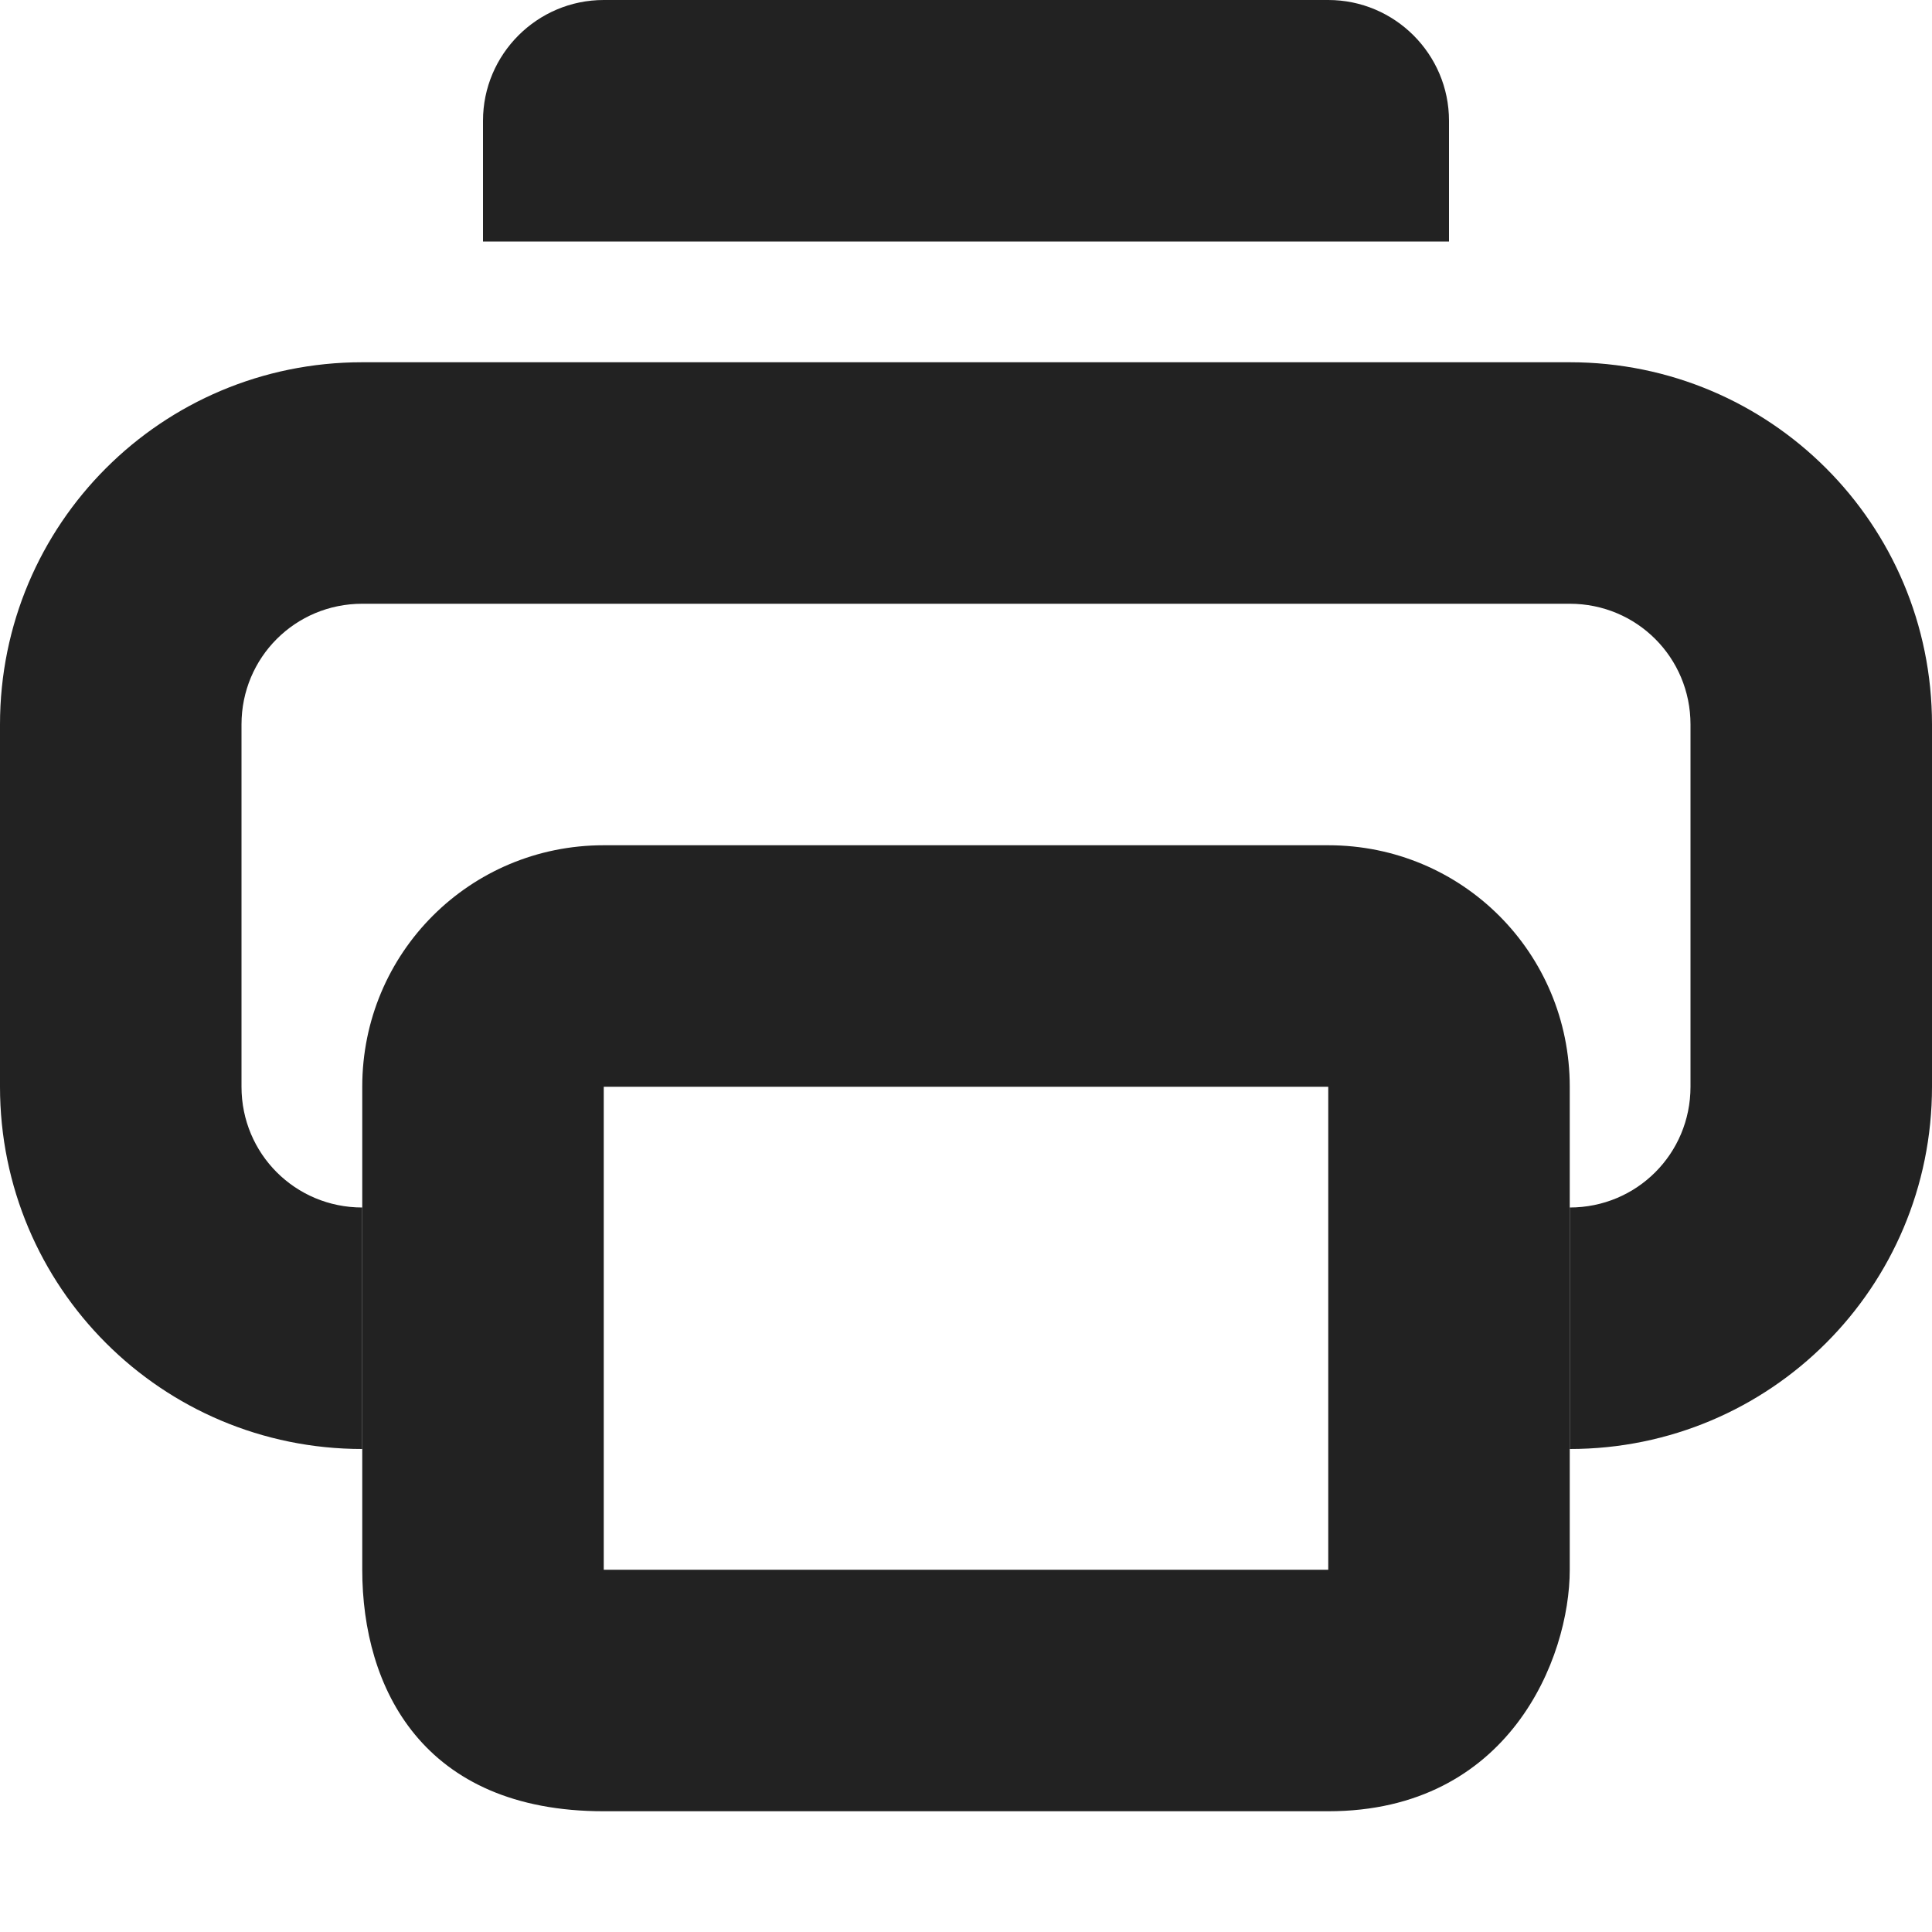
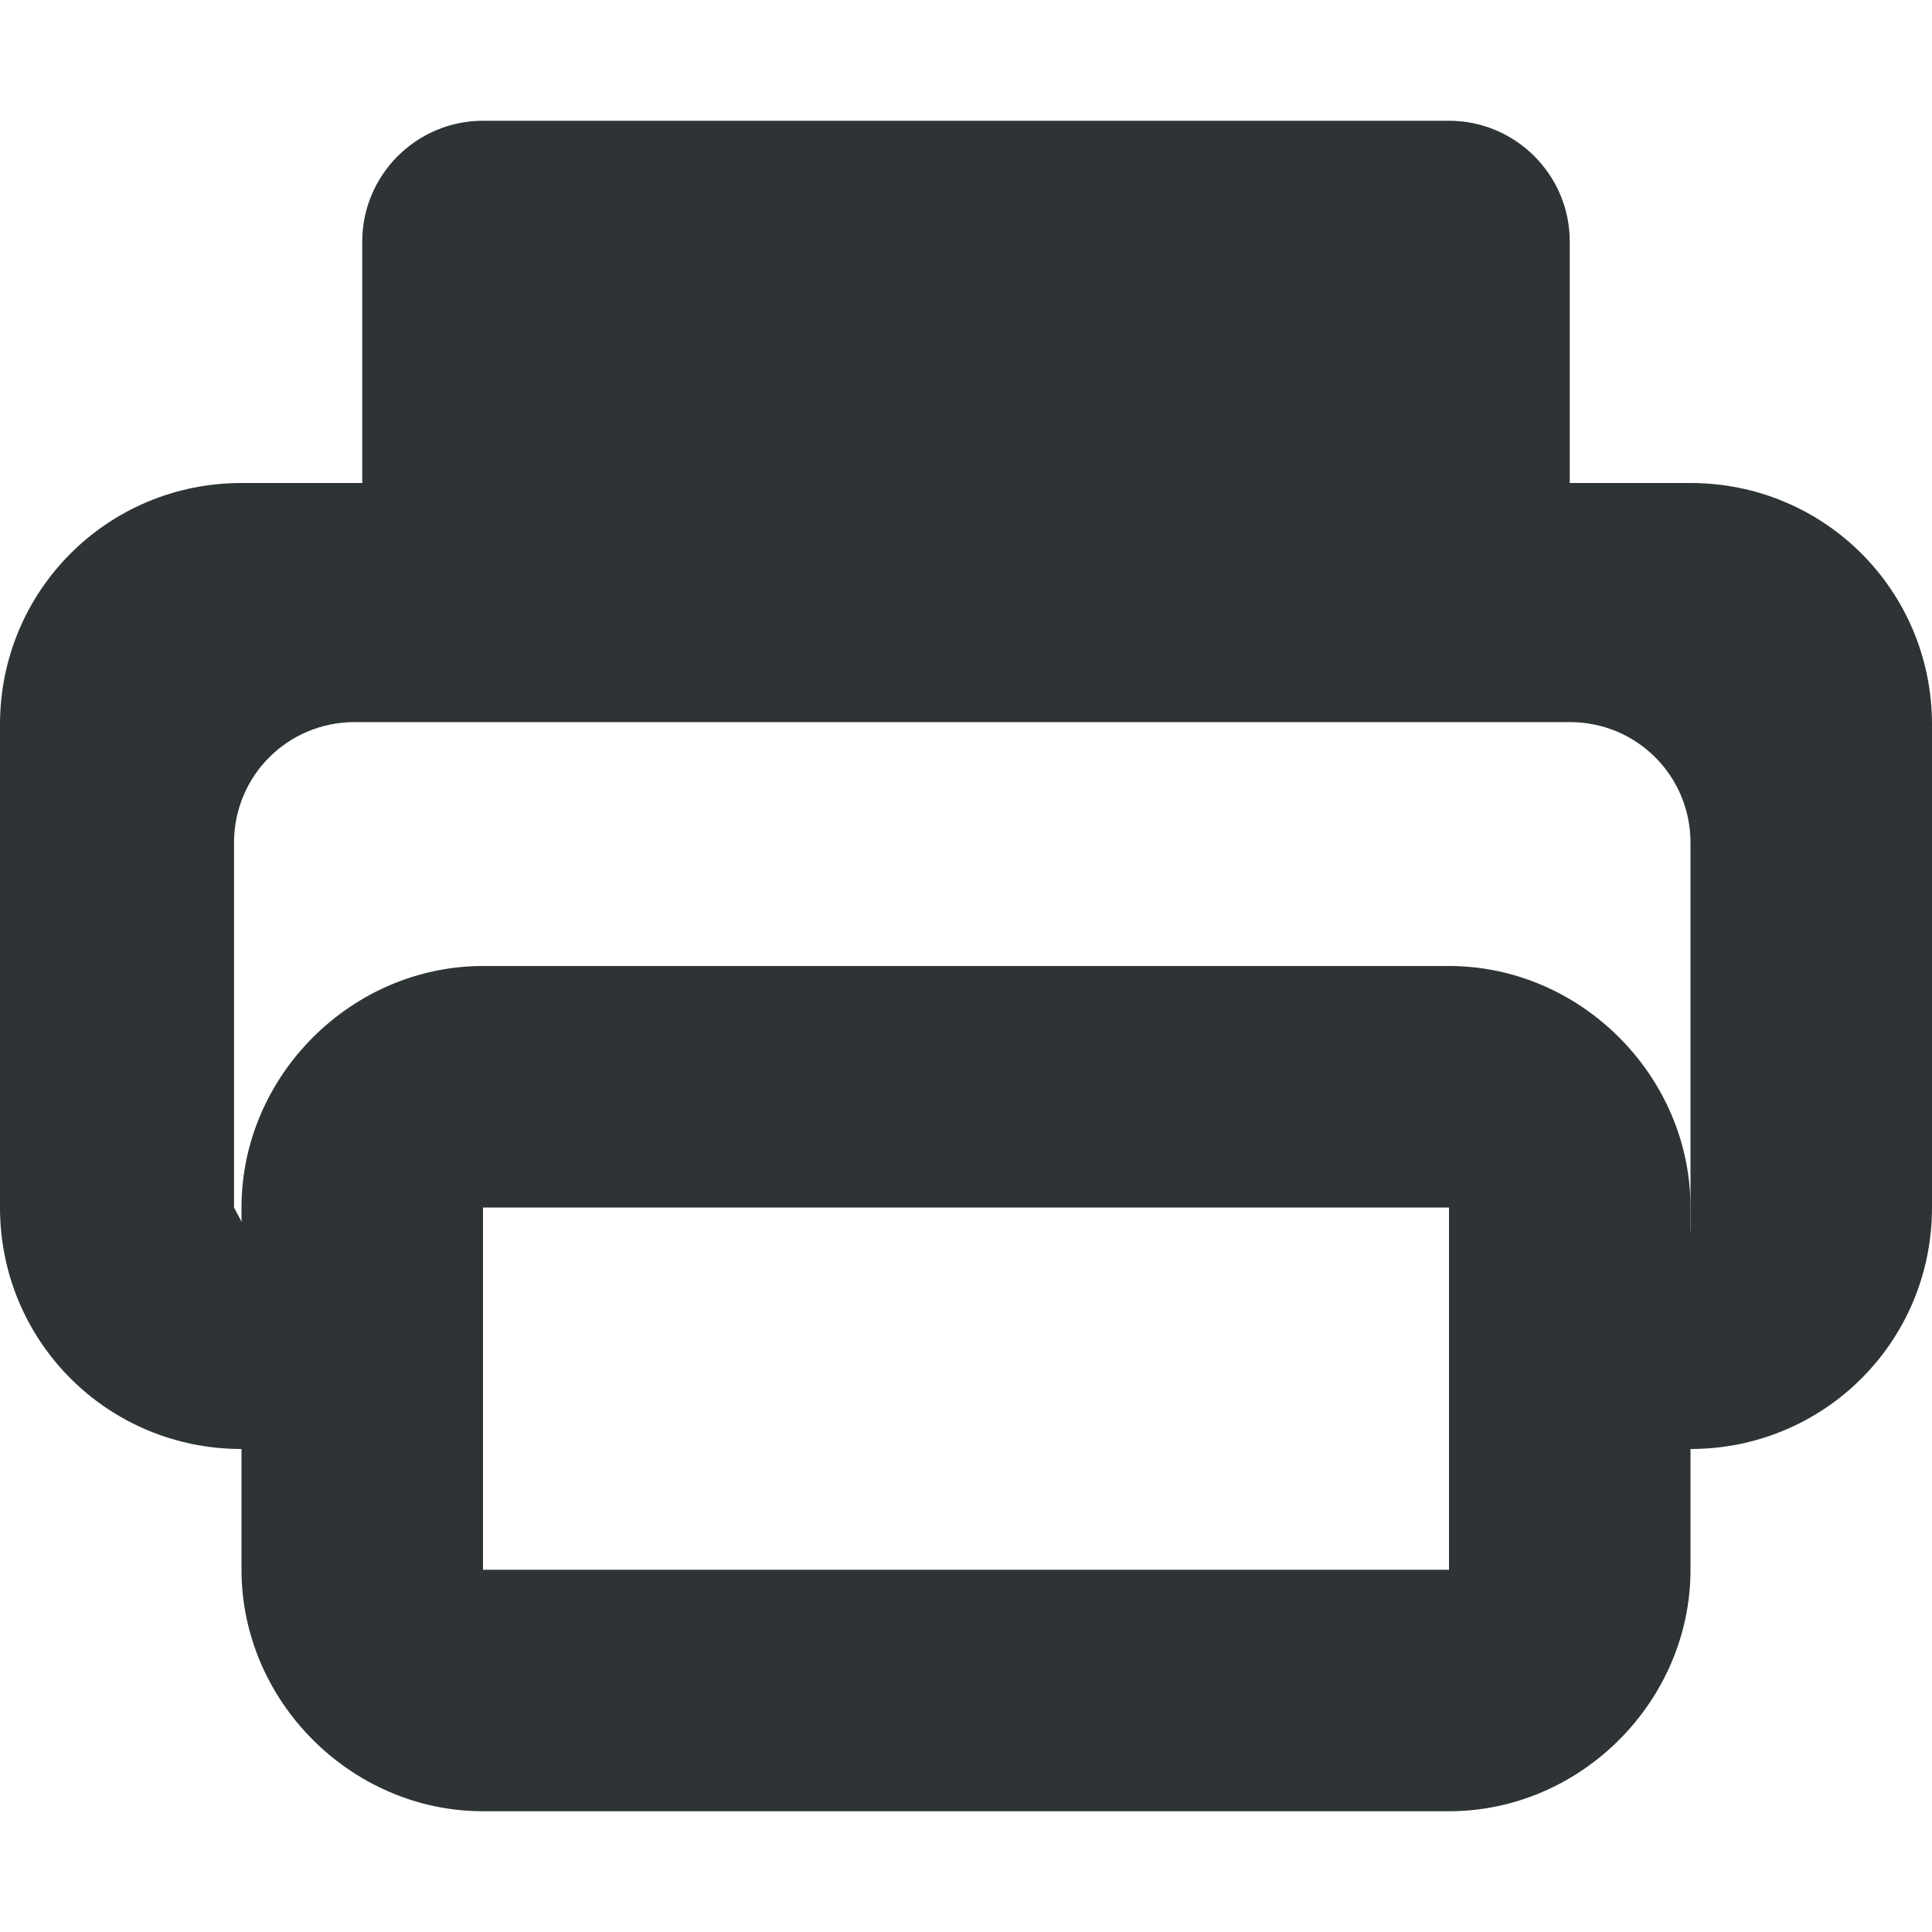
<svg xmlns="http://www.w3.org/2000/svg" height="16px" viewBox="0 0 16 16" width="16px">
-   <g fill="#222222">
-     <path d="m 5 0 c -0.551 0 -1 0.449 -1 1 v 1 h 8 v -1 c 0 -0.551 -0.449 -1 -1 -1 z m 0 0" />
-     <path d="m 3 3 c -1.66 0 -3 1.34 -3 3 v 3 c 0 1.66 1.34 3 3 3 v -2 c -0.555 0 -1 -0.445 -1 -1 v -3 c 0 -0.555 0.445 -1 1 -1 h 10 c 0.555 0 1 0.445 1 1 v 3 c 0 0.555 -0.445 1 -1 1 v 2 c 1.66 0 3 -1.34 3 -3 v -3 c 0 -1.66 -1.34 -3 -3 -3 z m 0 0" />
-     <path d="m 5 7 c -1.109 0 -2 0.891 -2 2 v 4 c 0 0.977 0.5 2 2 2 h 6 c 1.5 0 2 -1.27 2 -2 v -4 c 0 -1.109 -0.891 -2 -2 -2 z m 0 2 h 6 v 4 h -6 z m 0 0" />
+   <g fill="#2e3436">
+     <path d="m 3 2 v 2 h 10 v -2 c 0 -0.551 -0.449 -1 -1 -1 h -8 c -0.551 0 -1 0.449 -1 1 z m 0 0" />
+     <path d="m 4 8 c -1.09 0 -2 0.91 -2 2 v 3 c 0 1.09 0.91 2 2 2 h 8 c 1.09 0 2 -0.91 2 -2 v -3 c 0 -1.09 -0.91 -2 -2 -2 z m 0 2 h 8 v 3 h -8 z m 0 0" />
+     <path d="m 2 4 c -1.109 0 -2 0.891 -2 2 v 4 c 0 1.109 0.891 2 2 2 h 1 l -1.062 -2 v -3.02 c 0 -0.555 0.445 -1 1 -1 h 10.062 c 0.555 0 1 0.445 1 1 v 3.211 l -1 1.809 h 1 c 1.109 0 2 -0.891 2 -2 v -4 c 0 -1.109 -0.891 -2 -2 -2 z m 0 0" />
  </g>
</svg>
